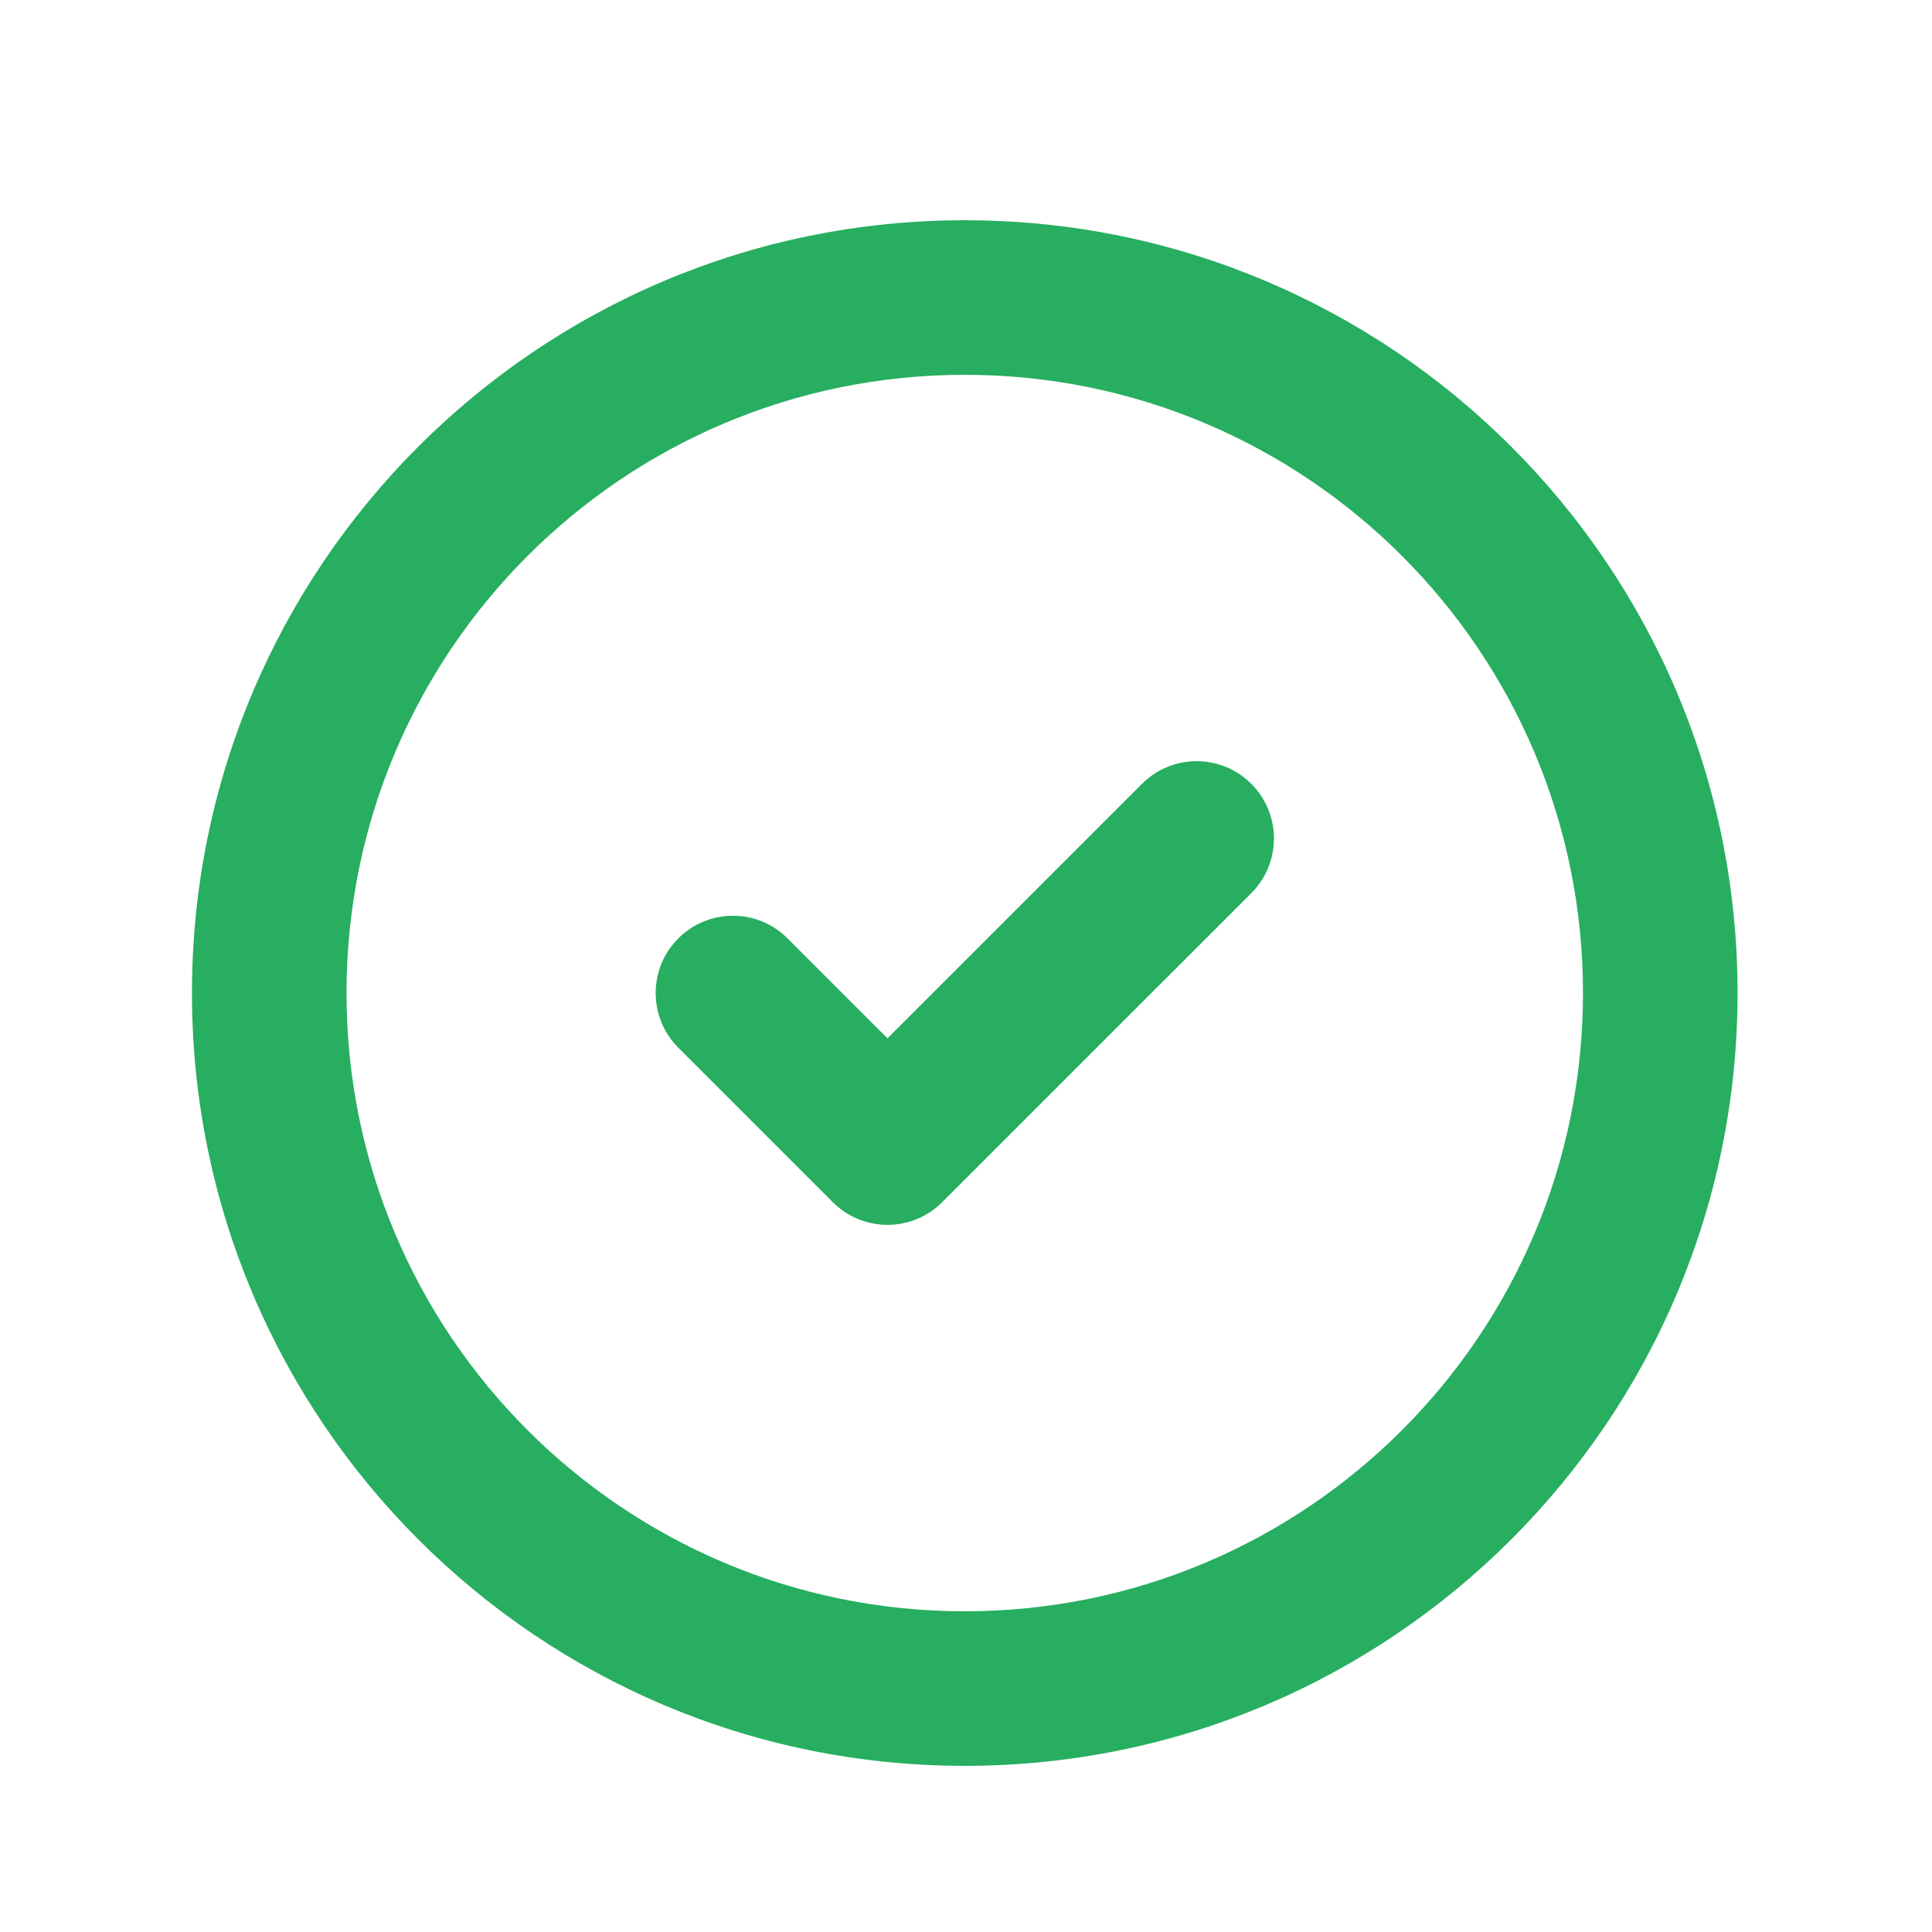
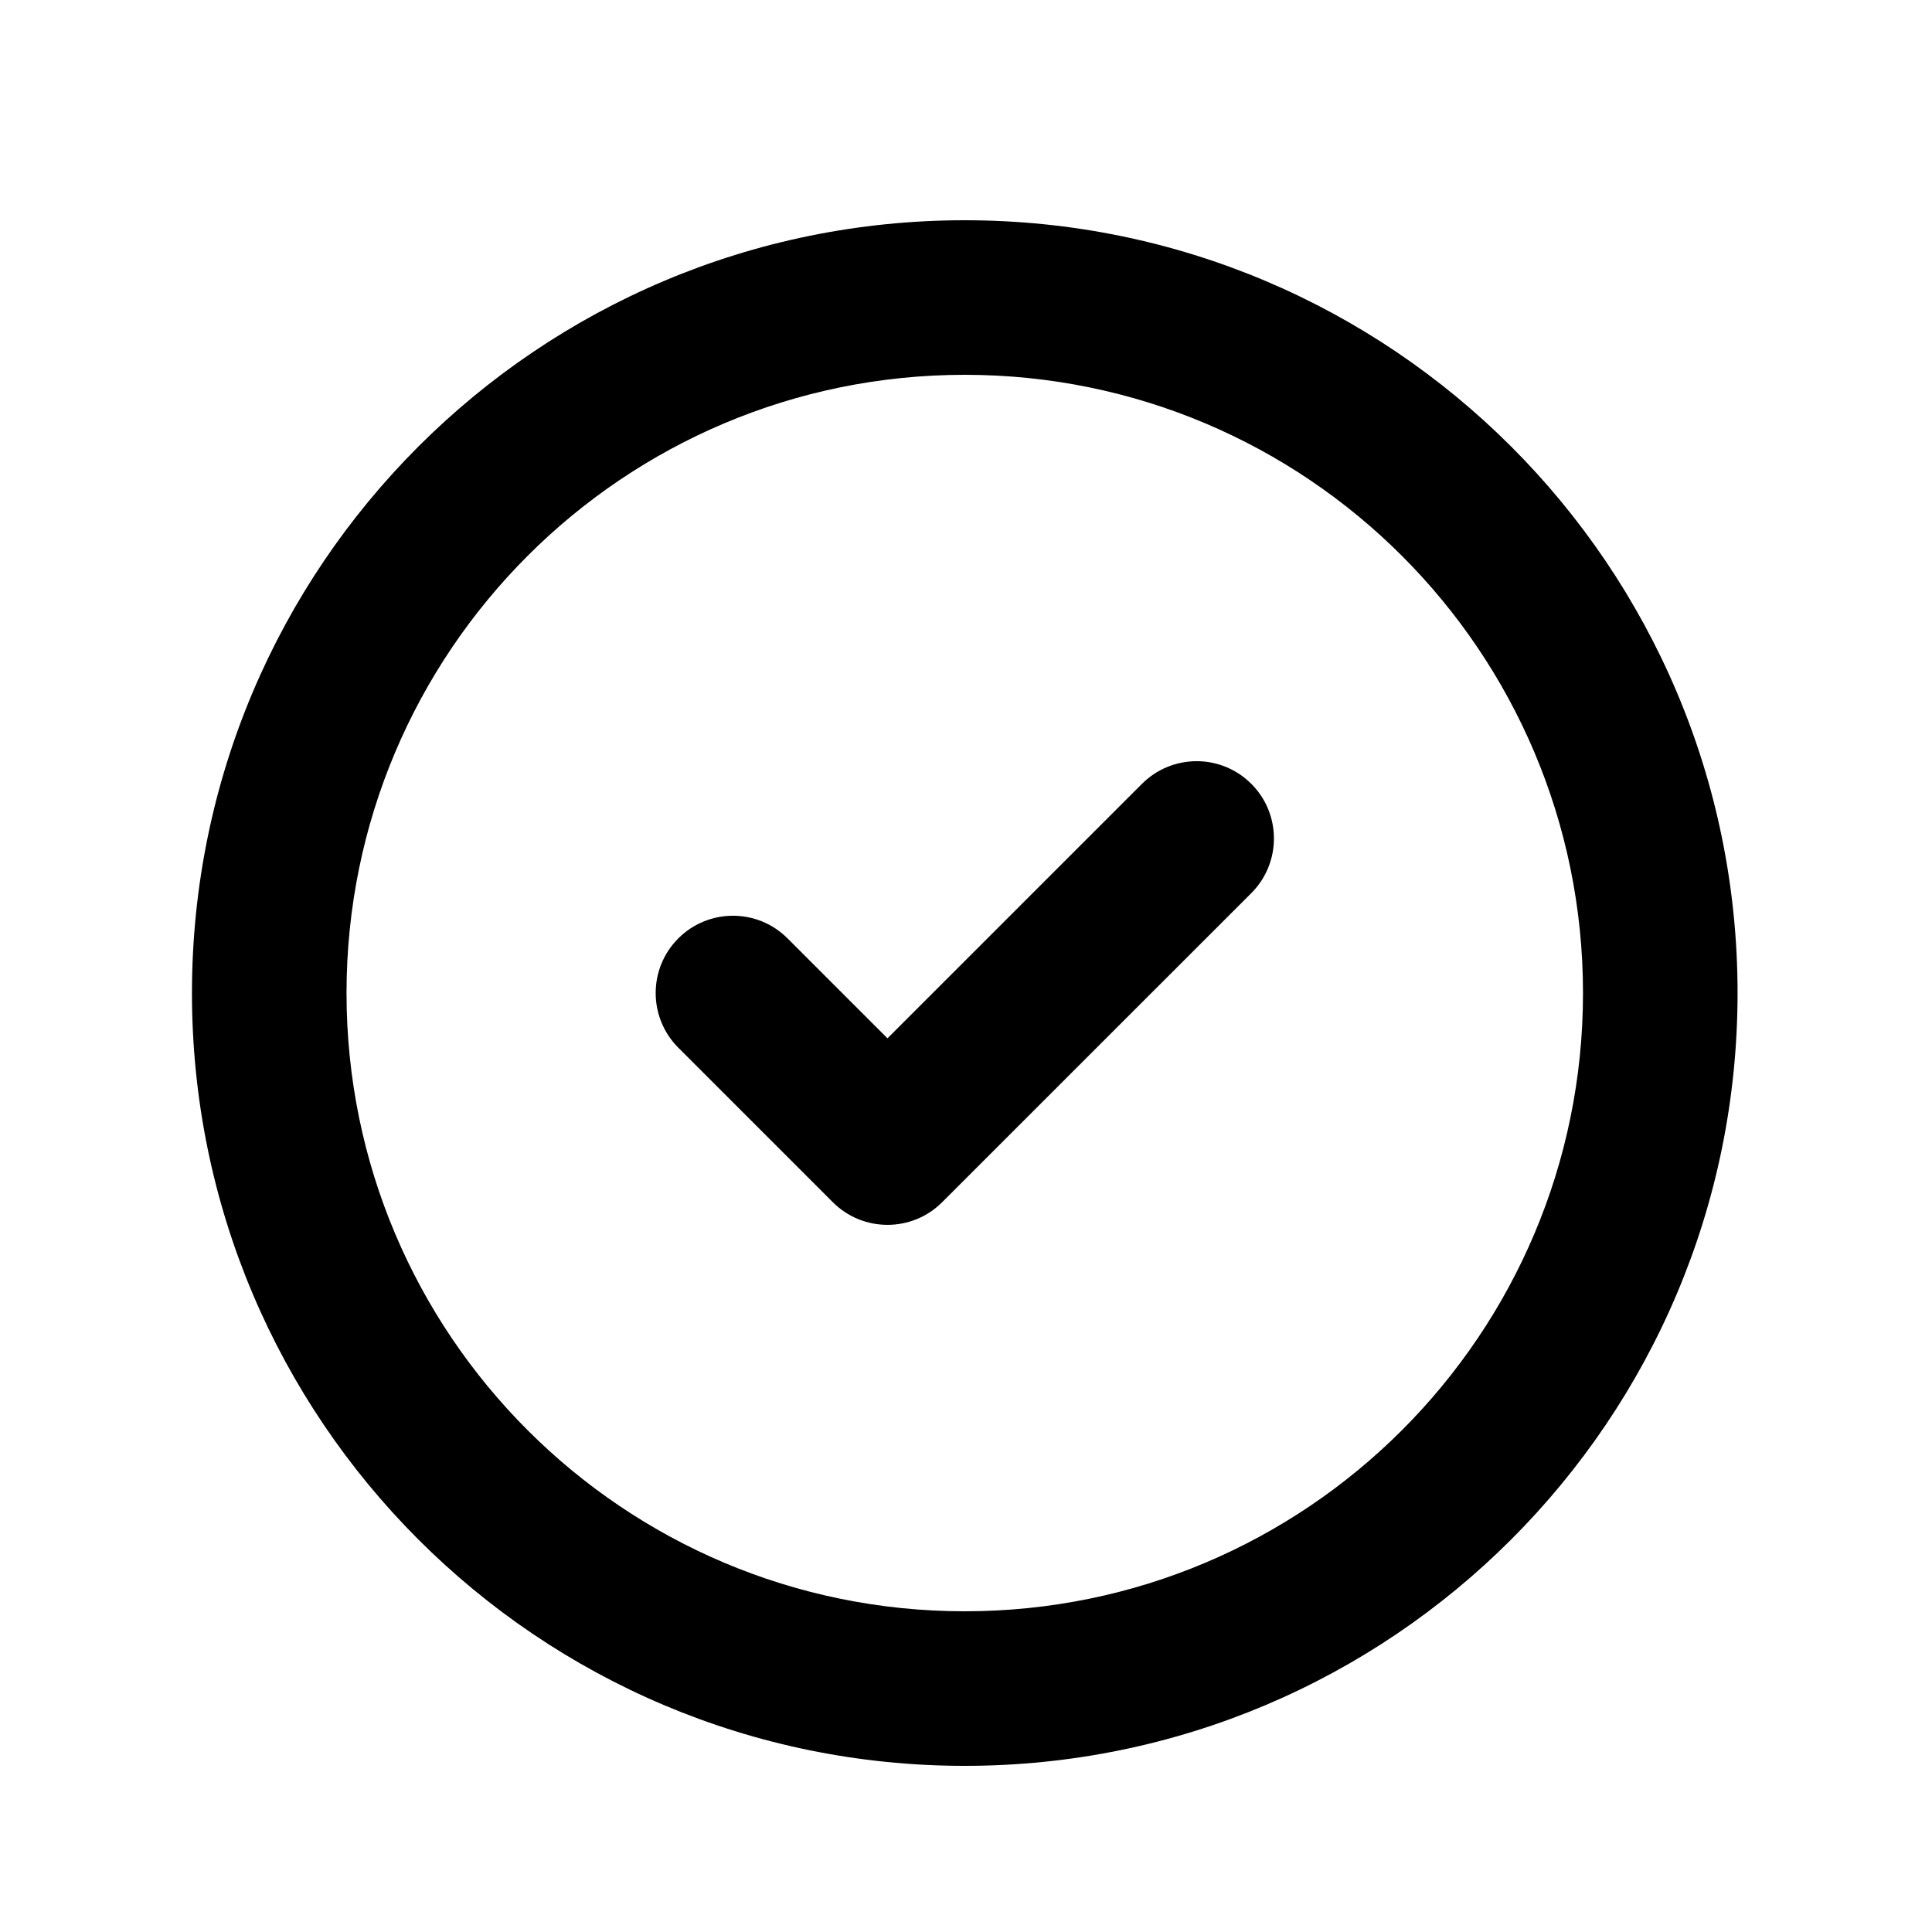
<svg xmlns="http://www.w3.org/2000/svg" width="25" height="25" viewBox="0 0 25 25" fill="none">
-   <path d="M10.191 12.143C9.801 11.752 9.168 11.752 8.777 12.143C8.387 12.533 8.387 13.166 8.777 13.557L10.191 12.143ZM11.484 14.85L10.777 15.557C11.168 15.947 11.801 15.947 12.191 15.557L11.484 14.85ZM16.192 11.557C16.582 11.166 16.582 10.533 16.192 10.143C15.801 9.752 15.168 9.752 14.777 10.143L16.192 11.557ZM20.484 12.85C20.484 17.268 16.903 20.85 12.484 20.85V22.85C18.007 22.85 22.484 18.372 22.484 12.85H20.484ZM12.484 20.85C8.066 20.85 4.484 17.268 4.484 12.85H2.484C2.484 18.372 6.962 22.85 12.484 22.85V20.85ZM4.484 12.85C4.484 8.431 8.066 4.85 12.484 4.85V2.85C6.962 2.85 2.484 7.327 2.484 12.85H4.484ZM12.484 4.85C16.903 4.85 20.484 8.431 20.484 12.85H22.484C22.484 7.327 18.007 2.85 12.484 2.85V4.85ZM8.777 13.557L10.777 15.557L12.191 14.143L10.191 12.143L8.777 13.557ZM12.191 15.557L16.192 11.557L14.777 10.143L10.777 14.143L12.191 15.557Z" fill="#27AE60" />
+   <path d="M10.191 12.143C9.801 11.752 9.168 11.752 8.777 12.143C8.387 12.533 8.387 13.166 8.777 13.557L10.191 12.143ZM11.484 14.85L10.777 15.557C11.168 15.947 11.801 15.947 12.191 15.557L11.484 14.85ZM16.192 11.557C16.582 11.166 16.582 10.533 16.192 10.143C15.801 9.752 15.168 9.752 14.777 10.143L16.192 11.557ZM20.484 12.85C20.484 17.268 16.903 20.85 12.484 20.85V22.85C18.007 22.85 22.484 18.372 22.484 12.85H20.484ZM12.484 20.85C8.066 20.85 4.484 17.268 4.484 12.85H2.484C2.484 18.372 6.962 22.85 12.484 22.85V20.85ZM4.484 12.85C4.484 8.431 8.066 4.85 12.484 4.85V2.85C6.962 2.85 2.484 7.327 2.484 12.85H4.484ZM12.484 4.85C16.903 4.85 20.484 8.431 20.484 12.85H22.484C22.484 7.327 18.007 2.85 12.484 2.85V4.85ZM8.777 13.557L10.777 15.557L12.191 14.143L10.191 12.143L8.777 13.557ZM12.191 15.557L16.192 11.557L14.777 10.143L10.777 14.143L12.191 15.557Z" fill="currentColor" />
</svg>
